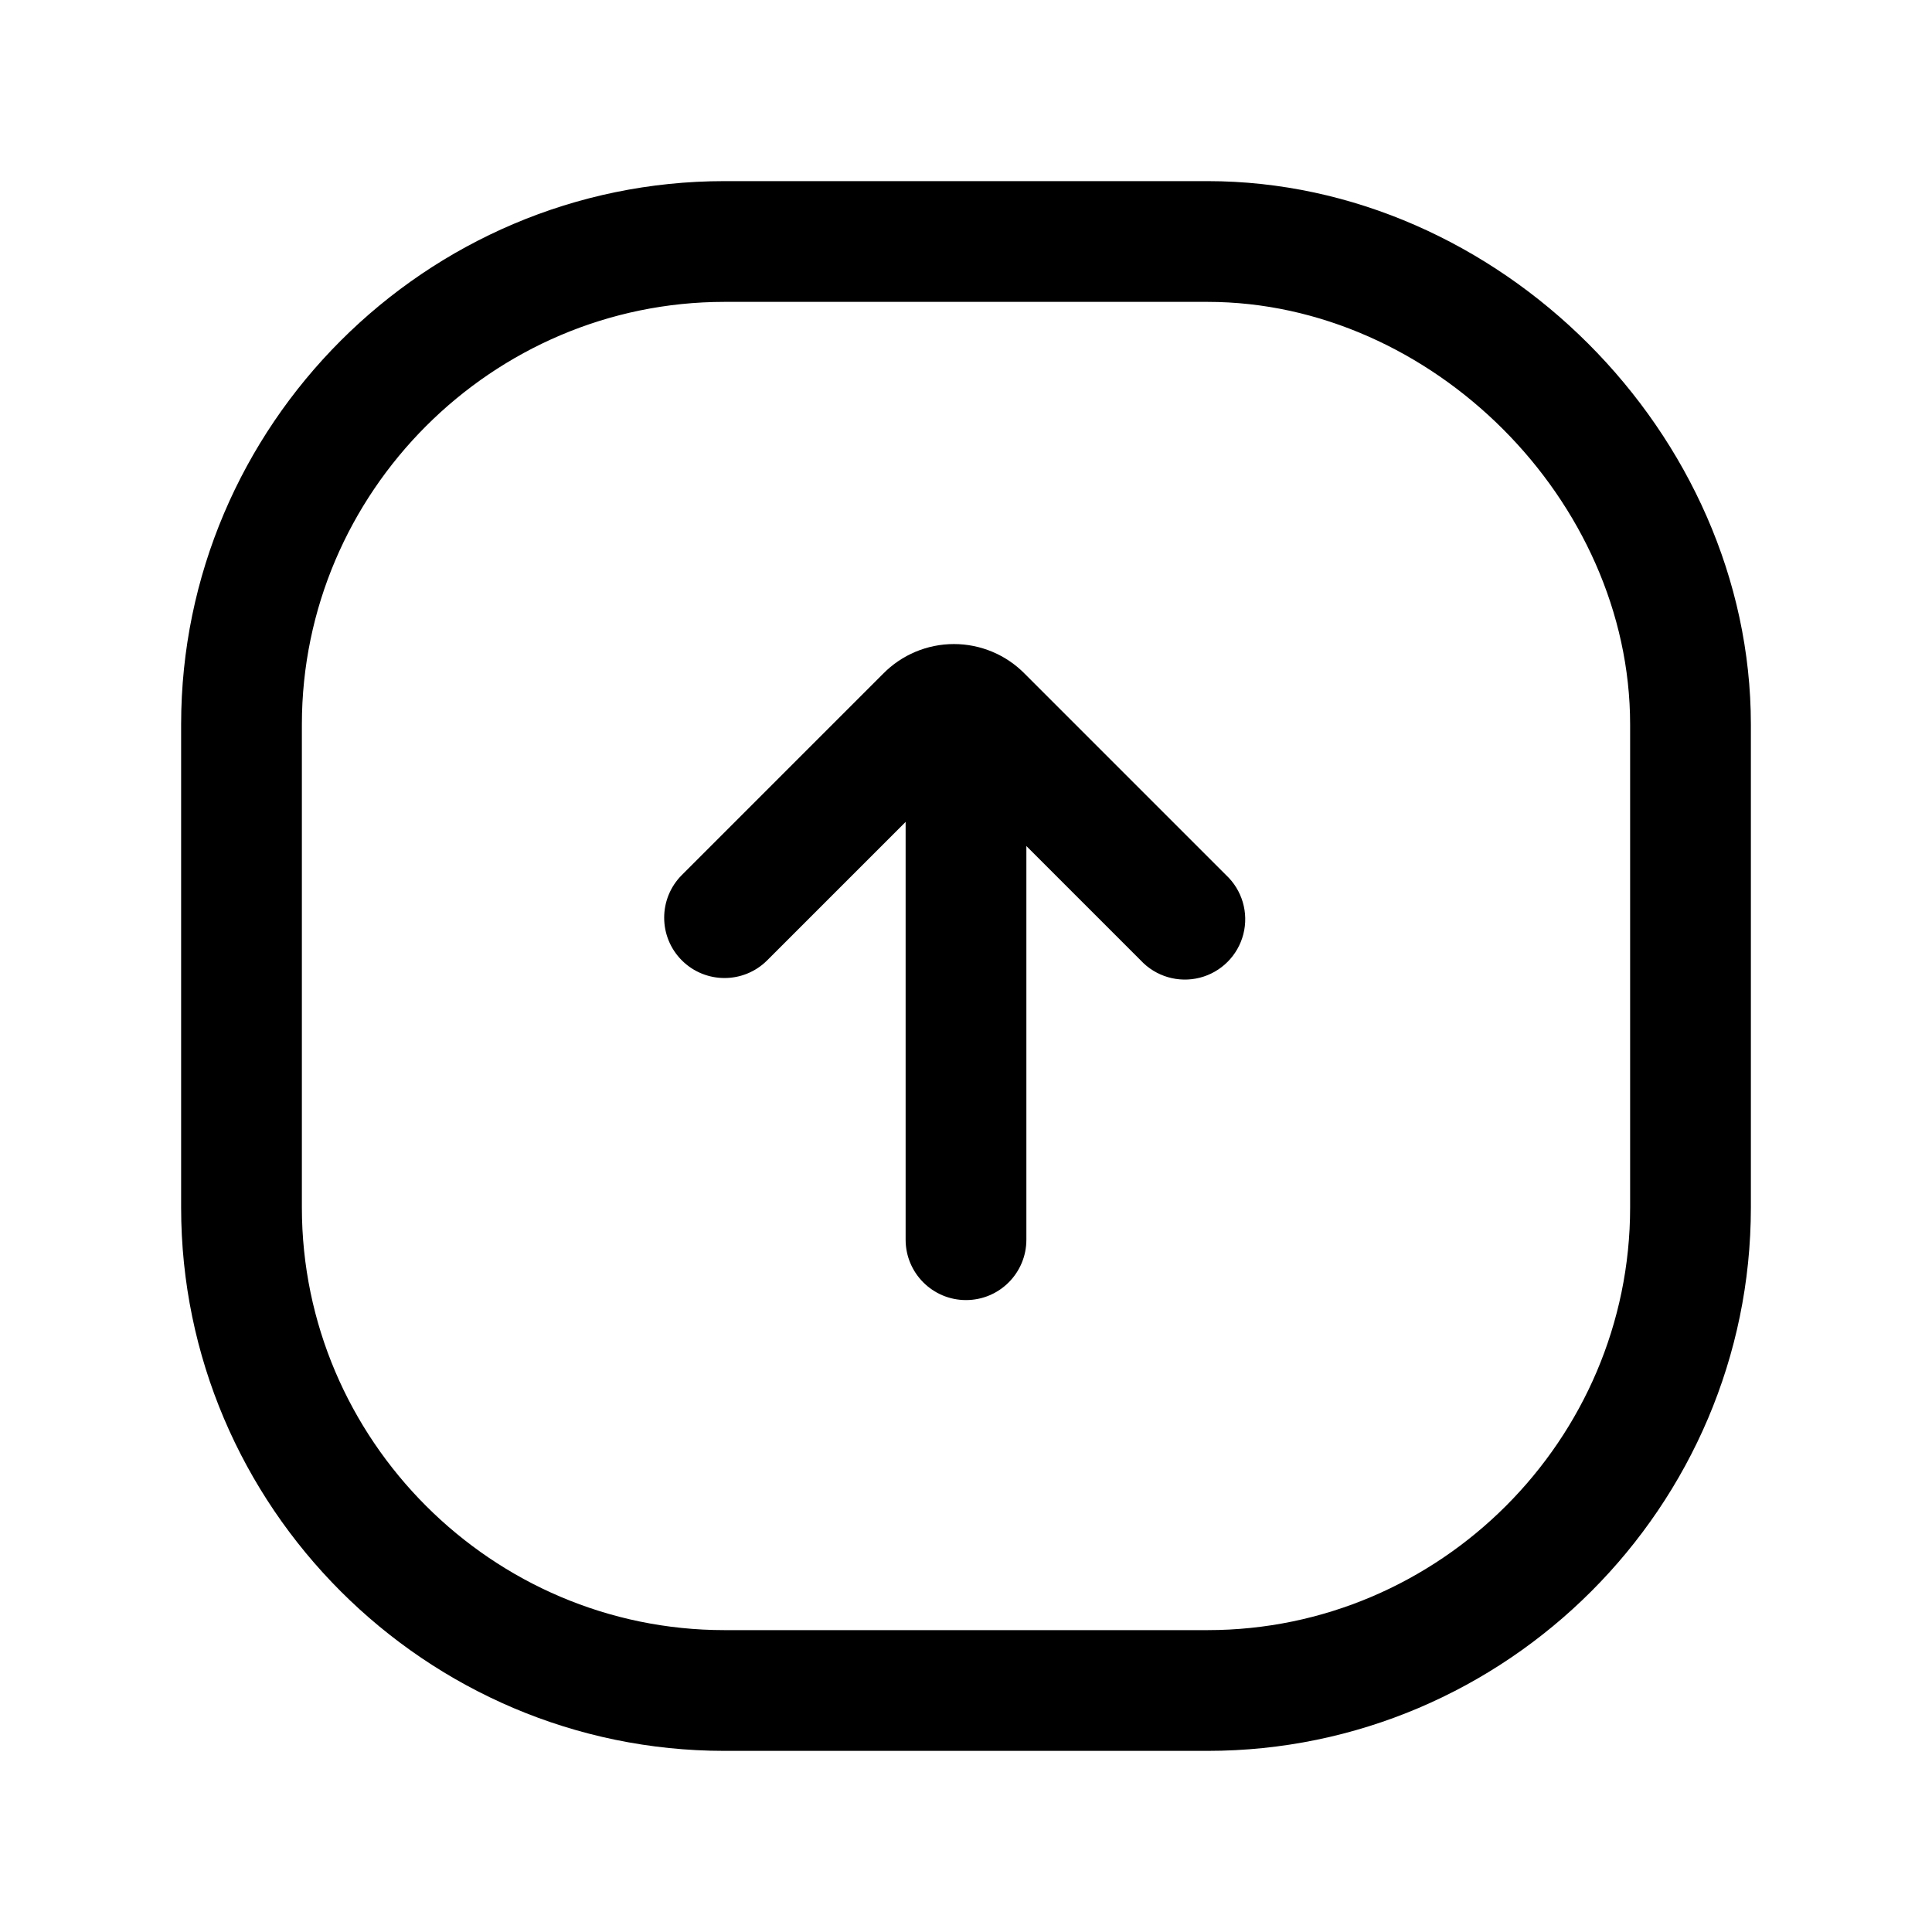
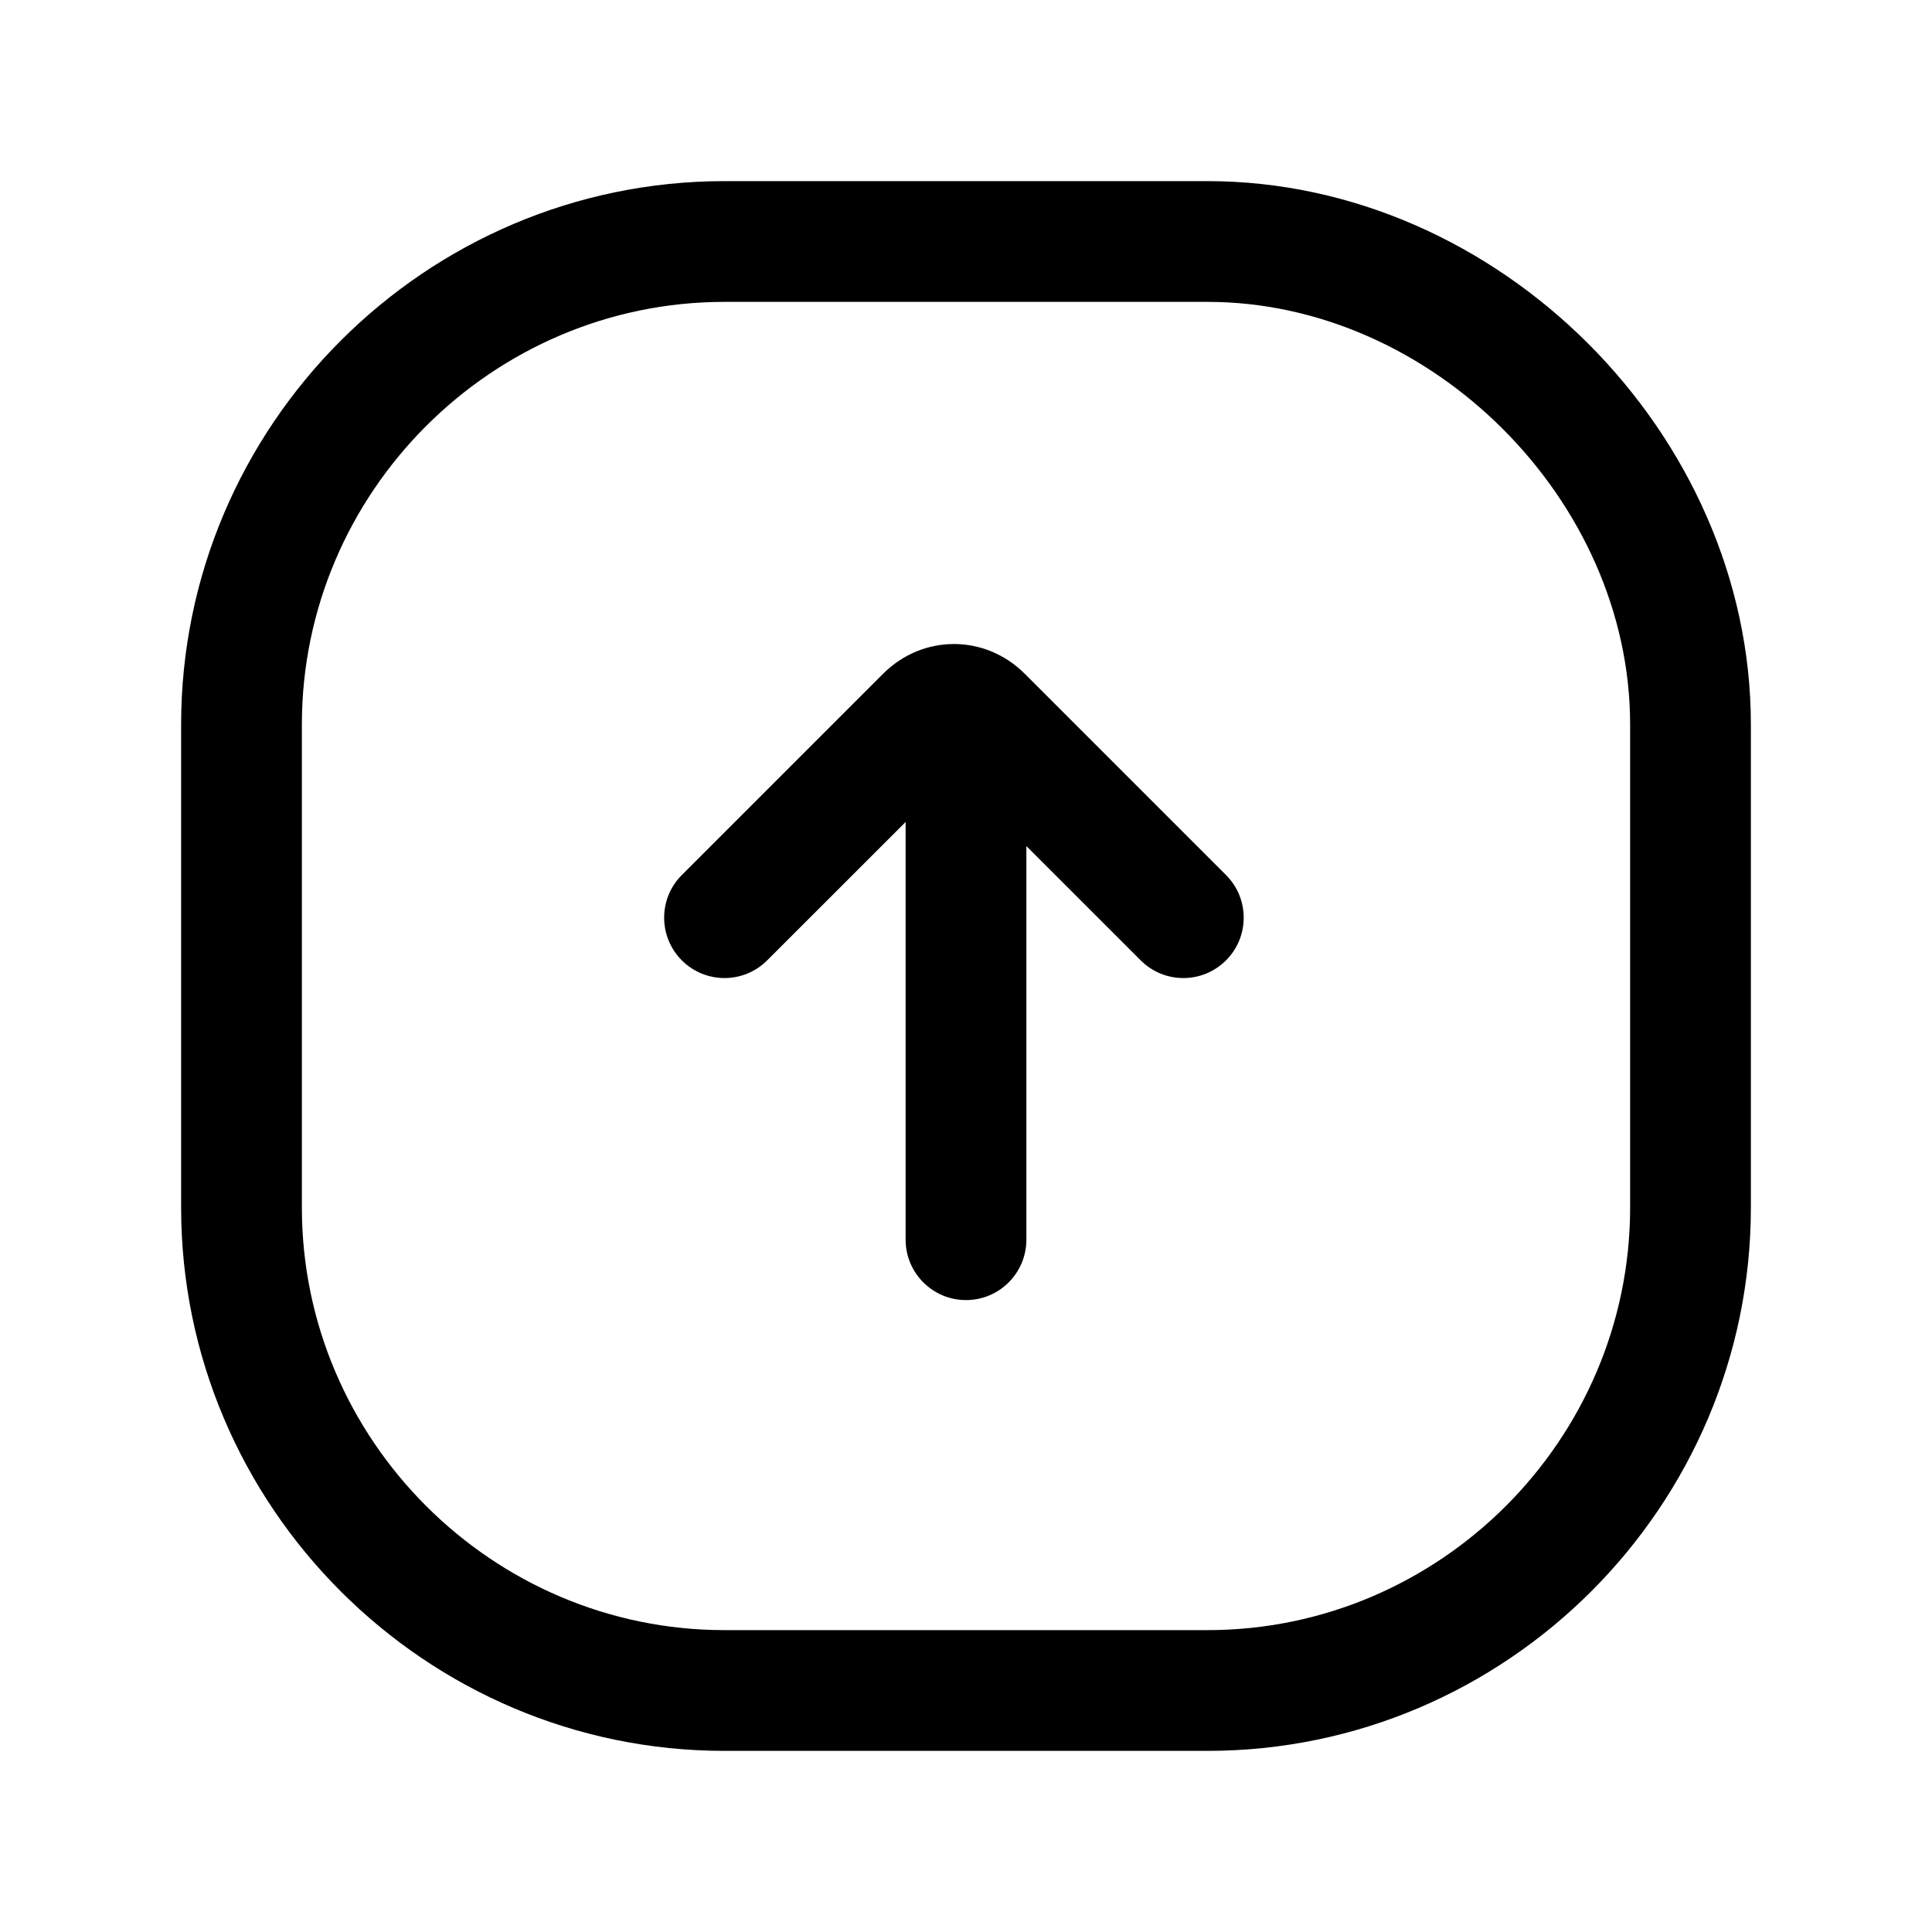
- <svg xmlns="http://www.w3.org/2000/svg" fill="none" viewBox="0 0 24 24">
-   <path fill="#000" fill-rule="evenodd" d="M3.75 15c0 2.886 2.364 5.25 5.25 5.25h6c2.886 0 5.25-2.364 5.25-5.25V9c0-2.786-2.464-5.25-5.25-5.25H9C6.114 3.75 3.75 6.114 3.75 9v6ZM9 21.75c-3.714 0-6.75-3.036-6.75-6.75V9c0-3.714 3.036-6.75 6.75-6.75h6c3.614 0 6.75 3.136 6.75 6.75v6c0 3.714-3.036 6.75-6.75 6.75H9Z" clip-rule="evenodd" />
-   <path fill="#000" fill-rule="evenodd" d="M12 16.15a.75.75 0 0 1-.75-.75V8.8a.75.75 0 0 1 1.5 0v6.6a.75.75 0 0 1-.75.75Z" clip-rule="evenodd" />
-   <path fill="#000" fill-rule="evenodd" d="M8.47 11.93a.75.75 0 0 1 0-1.06l2.5-2.5a1.233 1.233 0 0 1 1.76 0l2.5 2.5a.75.75 0 1 1-1.06 1.06l-2.32-2.32-2.32 2.32a.75.75 0 0 1-1.06 0Z" clip-rule="evenodd" />
+ <svg xmlns="http://www.w3.org/2000/svg" width="24" height="24" viewBox="0 0 24 24" fill="none">
+   <path fill-rule="evenodd" clip-rule="evenodd" d="M3.75 15C3.75 17.886 6.114 20.25 9 20.25L15 20.25C17.886 20.25 20.25 17.886 20.25 15L20.25 9C20.25 6.214 17.786 3.75 15 3.75L9 3.75C6.114 3.75 3.75 6.114 3.75 9L3.75 15ZM9 21.75C5.286 21.75 2.25 18.714 2.25 15L2.25 9C2.25 5.286 5.286 2.25 9 2.25L15 2.25C18.614 2.25 21.75 5.386 21.75 9L21.75 15C21.75 18.714 18.714 21.75 15 21.75L9 21.75Z" fill="black" />
+   <path fill-rule="evenodd" clip-rule="evenodd" d="M12 16.15C11.586 16.15 11.25 15.814 11.25 15.4L11.25 8.8C11.25 8.386 11.586 8.05 12 8.05C12.414 8.05 12.75 8.386 12.75 8.8L12.75 15.4C12.75 15.814 12.414 16.15 12 16.15Z" fill="black" />
+   <path fill-rule="evenodd" clip-rule="evenodd" d="M8.47 11.93C8.177 11.637 8.177 11.162 8.47 10.87L10.97 8.37C11.463 7.877 12.237 7.877 12.73 8.37L15.23 10.87C15.523 11.162 15.523 11.637 15.23 11.93C14.937 12.223 14.463 12.223 14.17 11.93L11.85 9.611L9.53 11.93C9.237 12.223 8.763 12.223 8.47 11.93Z" fill="black" />
</svg>
